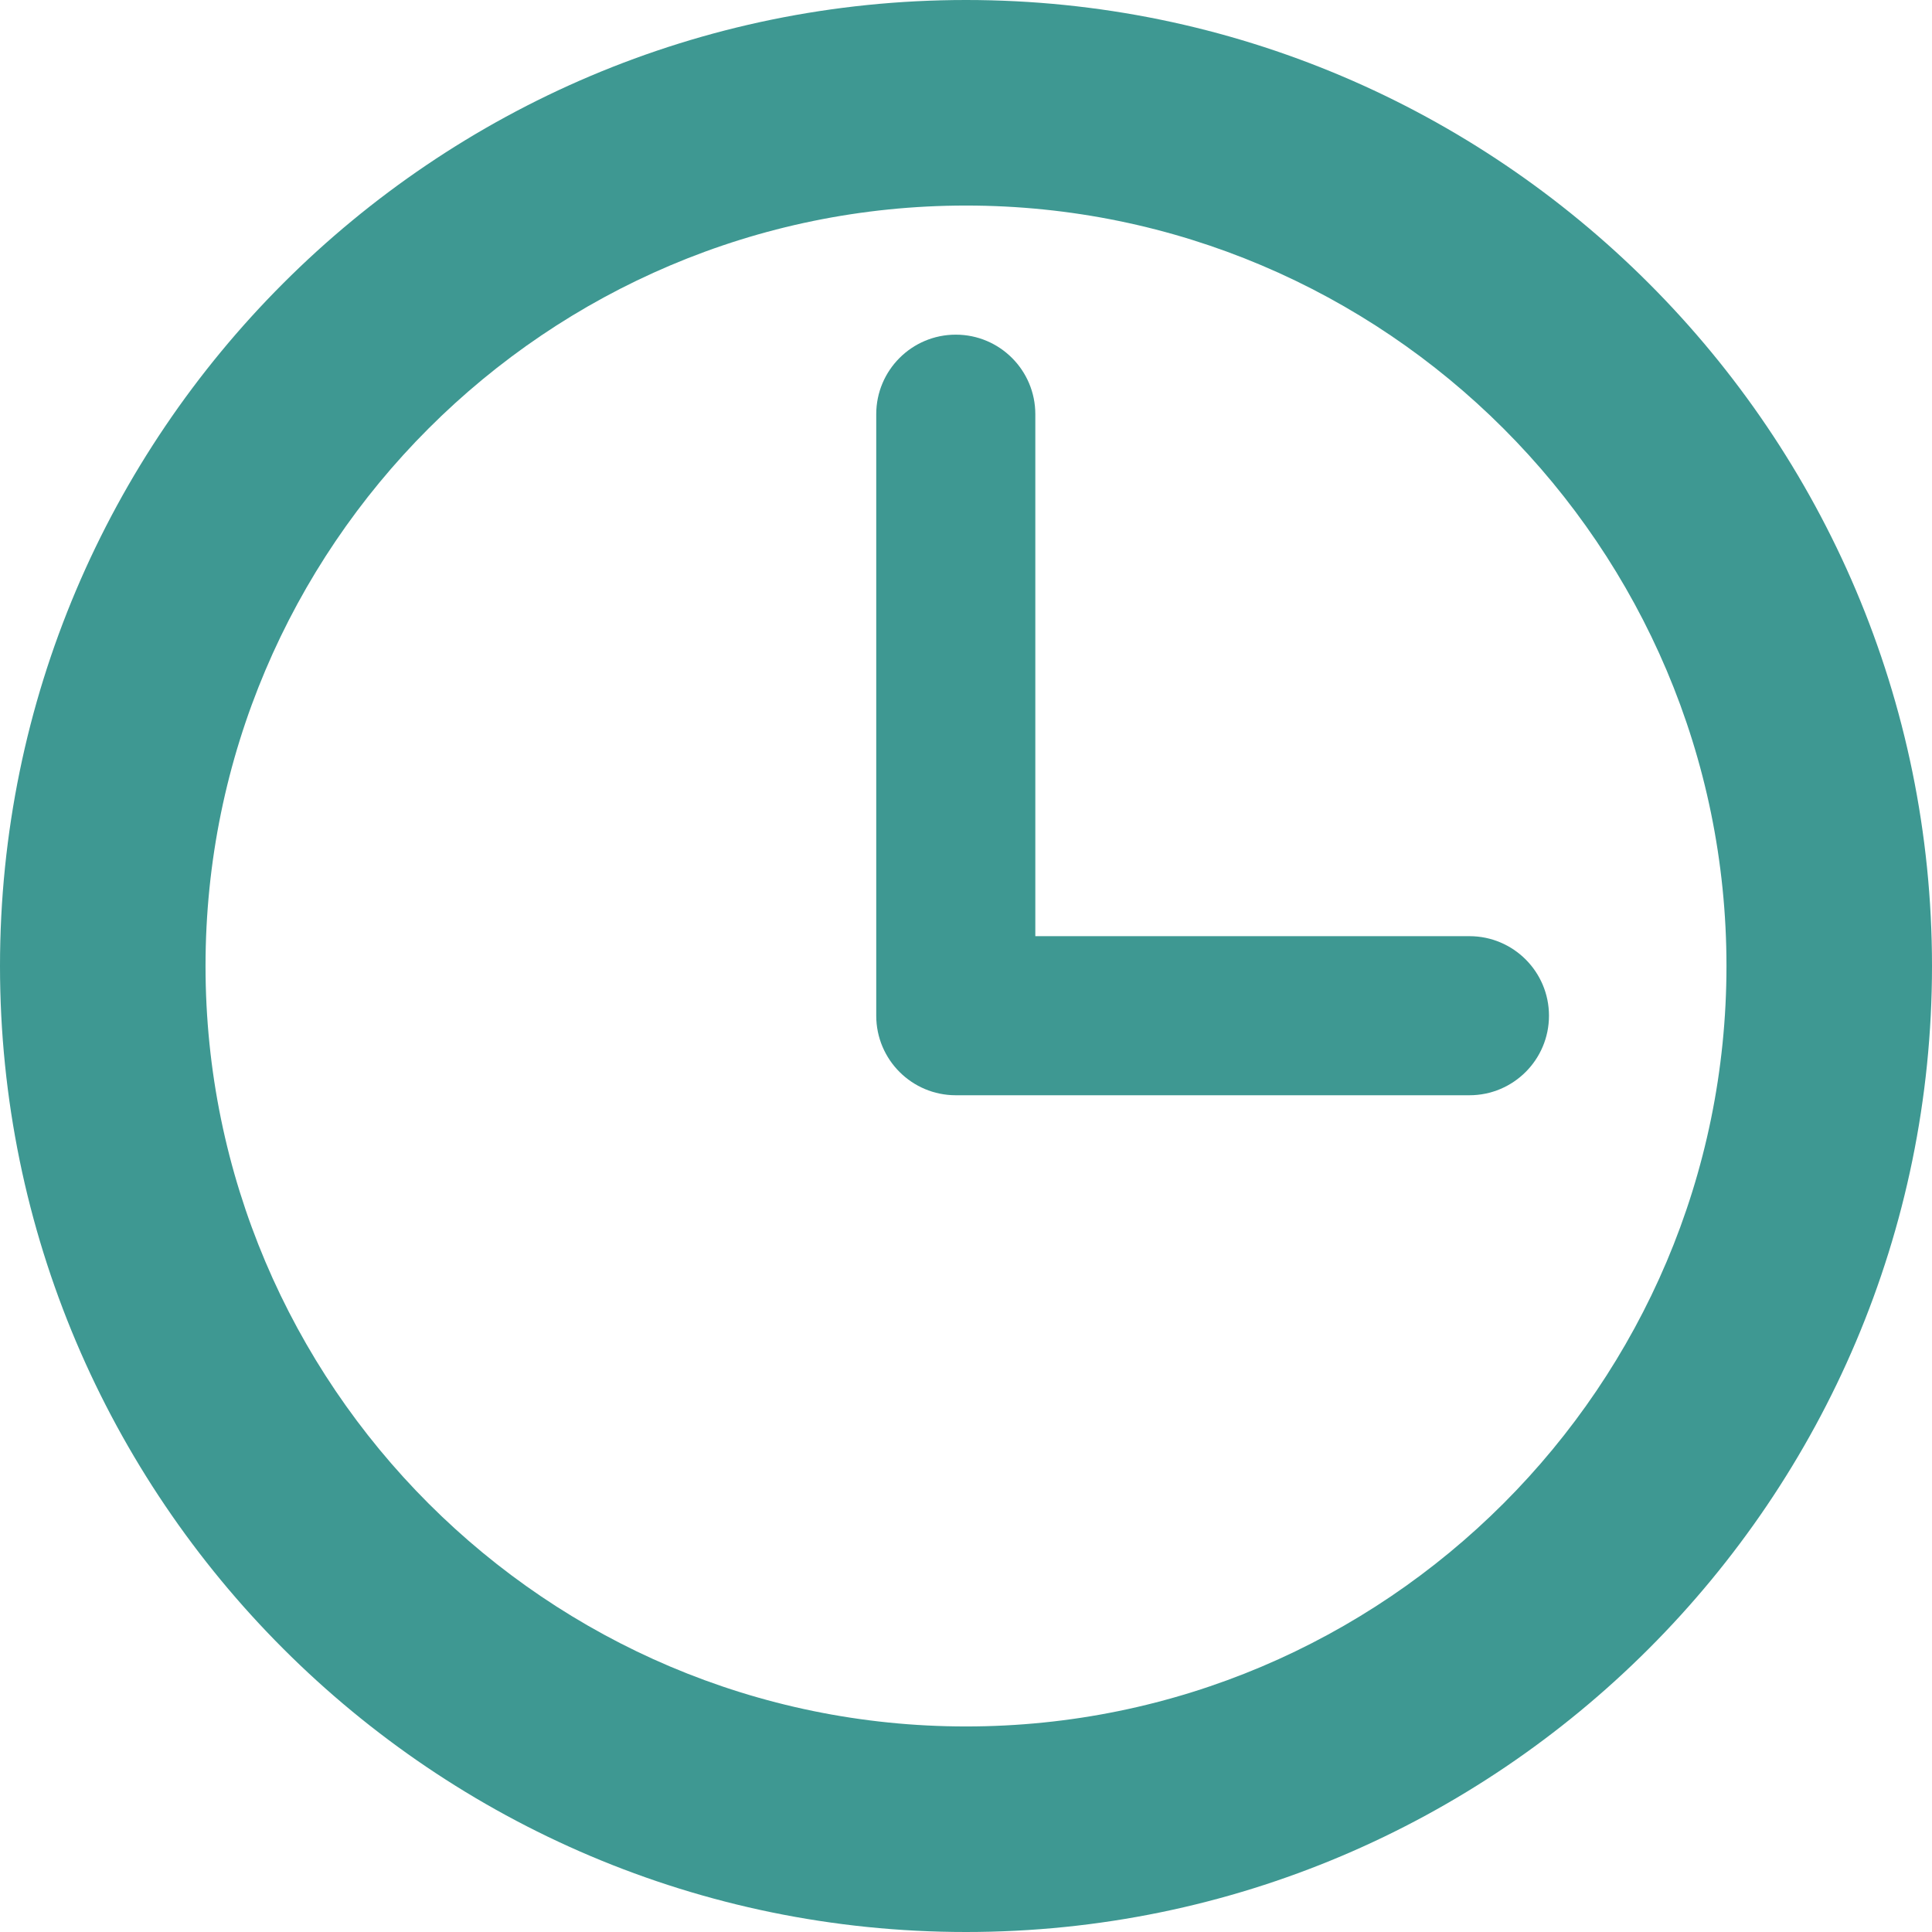
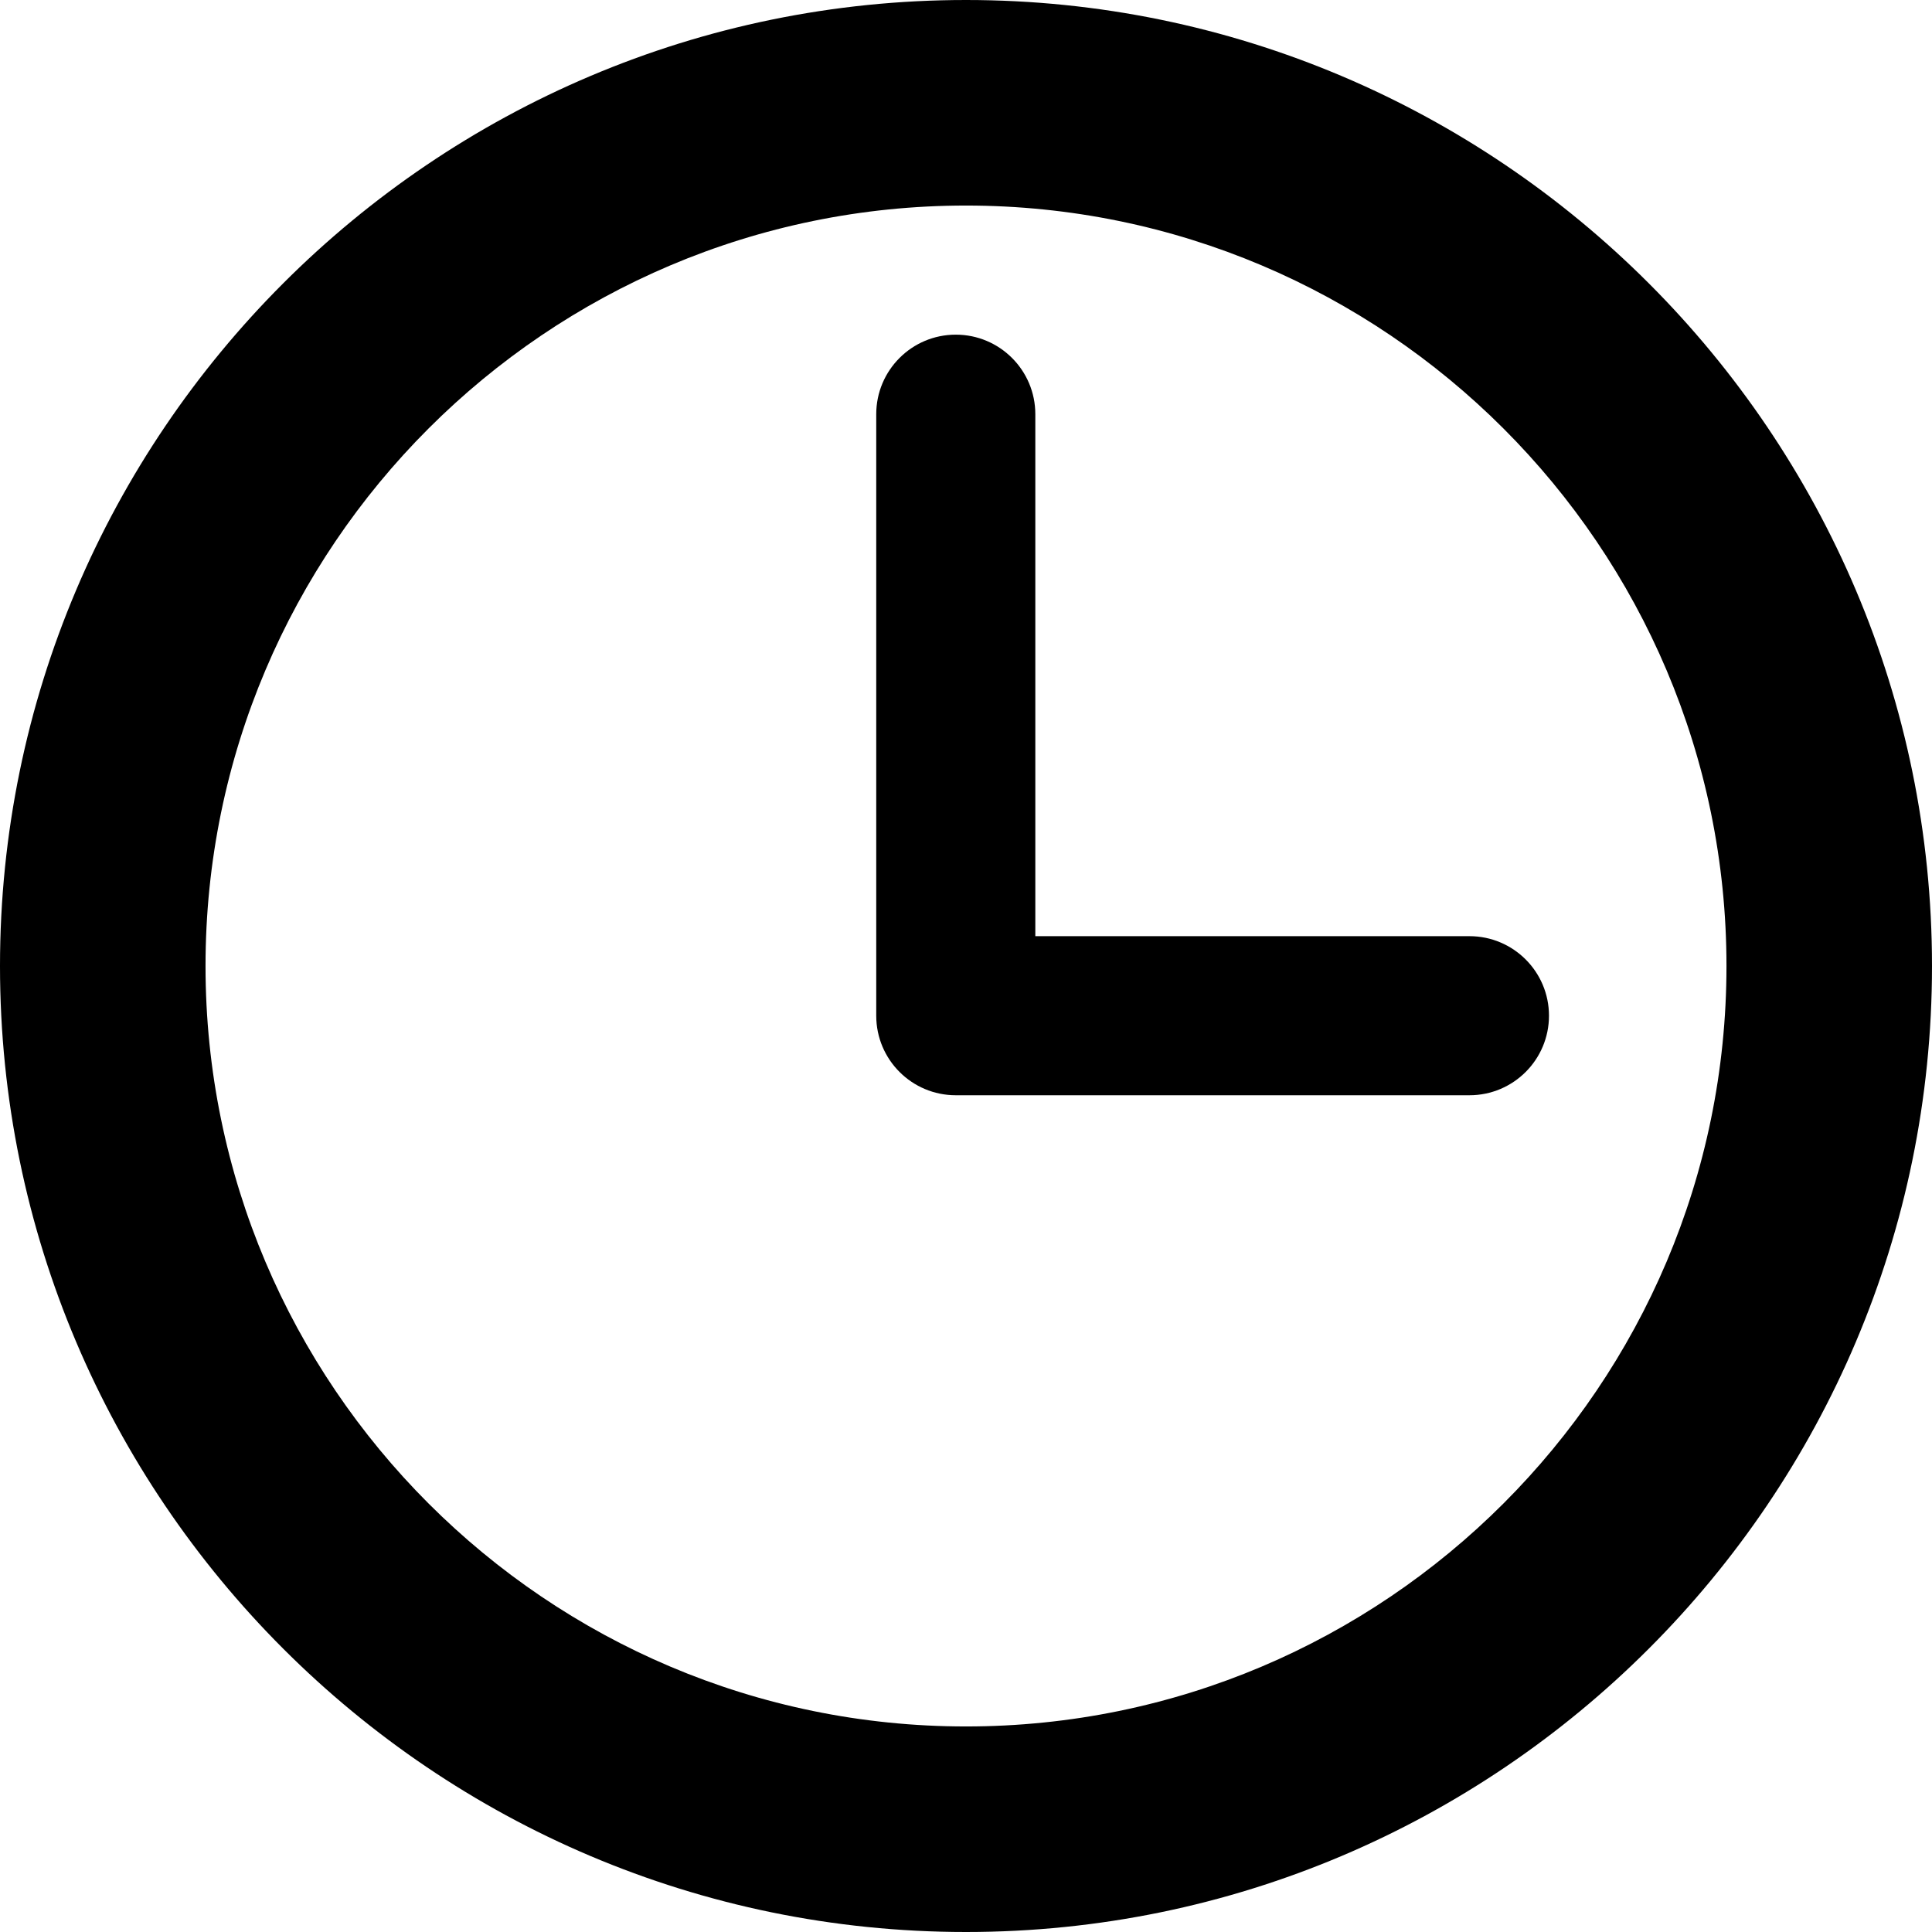
<svg xmlns="http://www.w3.org/2000/svg" version="1.1" id="Capa_1" x="0px" y="0px" width="512px" height="512px" viewBox="0 0 97.16 97.16" style="enable-background:new 0 0 97.16 97.16;" xml:space="preserve">
  <g>
    <g>
      <g>
-         <path d="M48.58,0C21.793,0,0,21.793,0,48.58s21.793,48.58,48.58,48.58s48.58-21.793,48.58-48.58S75.367,0,48.58,0z M48.58,86.823    c-21.087,0-38.244-17.155-38.244-38.243S27.493,10.337,48.58,10.337S86.824,27.492,86.824,48.58S69.667,86.823,48.58,86.823z" data-original="#000000" class="active-path" data-old_color="#000000" fill="#3E9892" />
-         <path d="M73.898,47.08H52.066V20.83c0-2.209-1.791-4-4-4c-2.209,0-4,1.791-4,4v30.25c0,2.209,1.791,4,4,4h25.832    c2.209,0,4-1.791,4-4S76.107,47.08,73.898,47.08z" data-original="#000000" class="active-path" data-old_color="#000000" fill="#3E9892" />
+         <path d="M48.58,0C21.793,0,0,21.793,0,48.58s21.793,48.58,48.58,48.58s48.58-21.793,48.58-48.58S75.367,0,48.58,0z M48.58,86.823    c-21.087,0-38.244-17.155-38.244-38.243S27.493,10.337,48.58,10.337S86.824,27.492,86.824,48.58S69.667,86.823,48.58,86.823z" data-original="#000000" class="active-path" data-old_color="#000000" />
+         <path d="M73.898,47.08H52.066V20.83c0-2.209-1.791-4-4-4c-2.209,0-4,1.791-4,4v30.25c0,2.209,1.791,4,4,4h25.832    c2.209,0,4-1.791,4-4S76.107,47.08,73.898,47.08z" data-original="#000000" class="active-path" data-old_color="#000000" />
      </g>
    </g>
  </g>
</svg>
